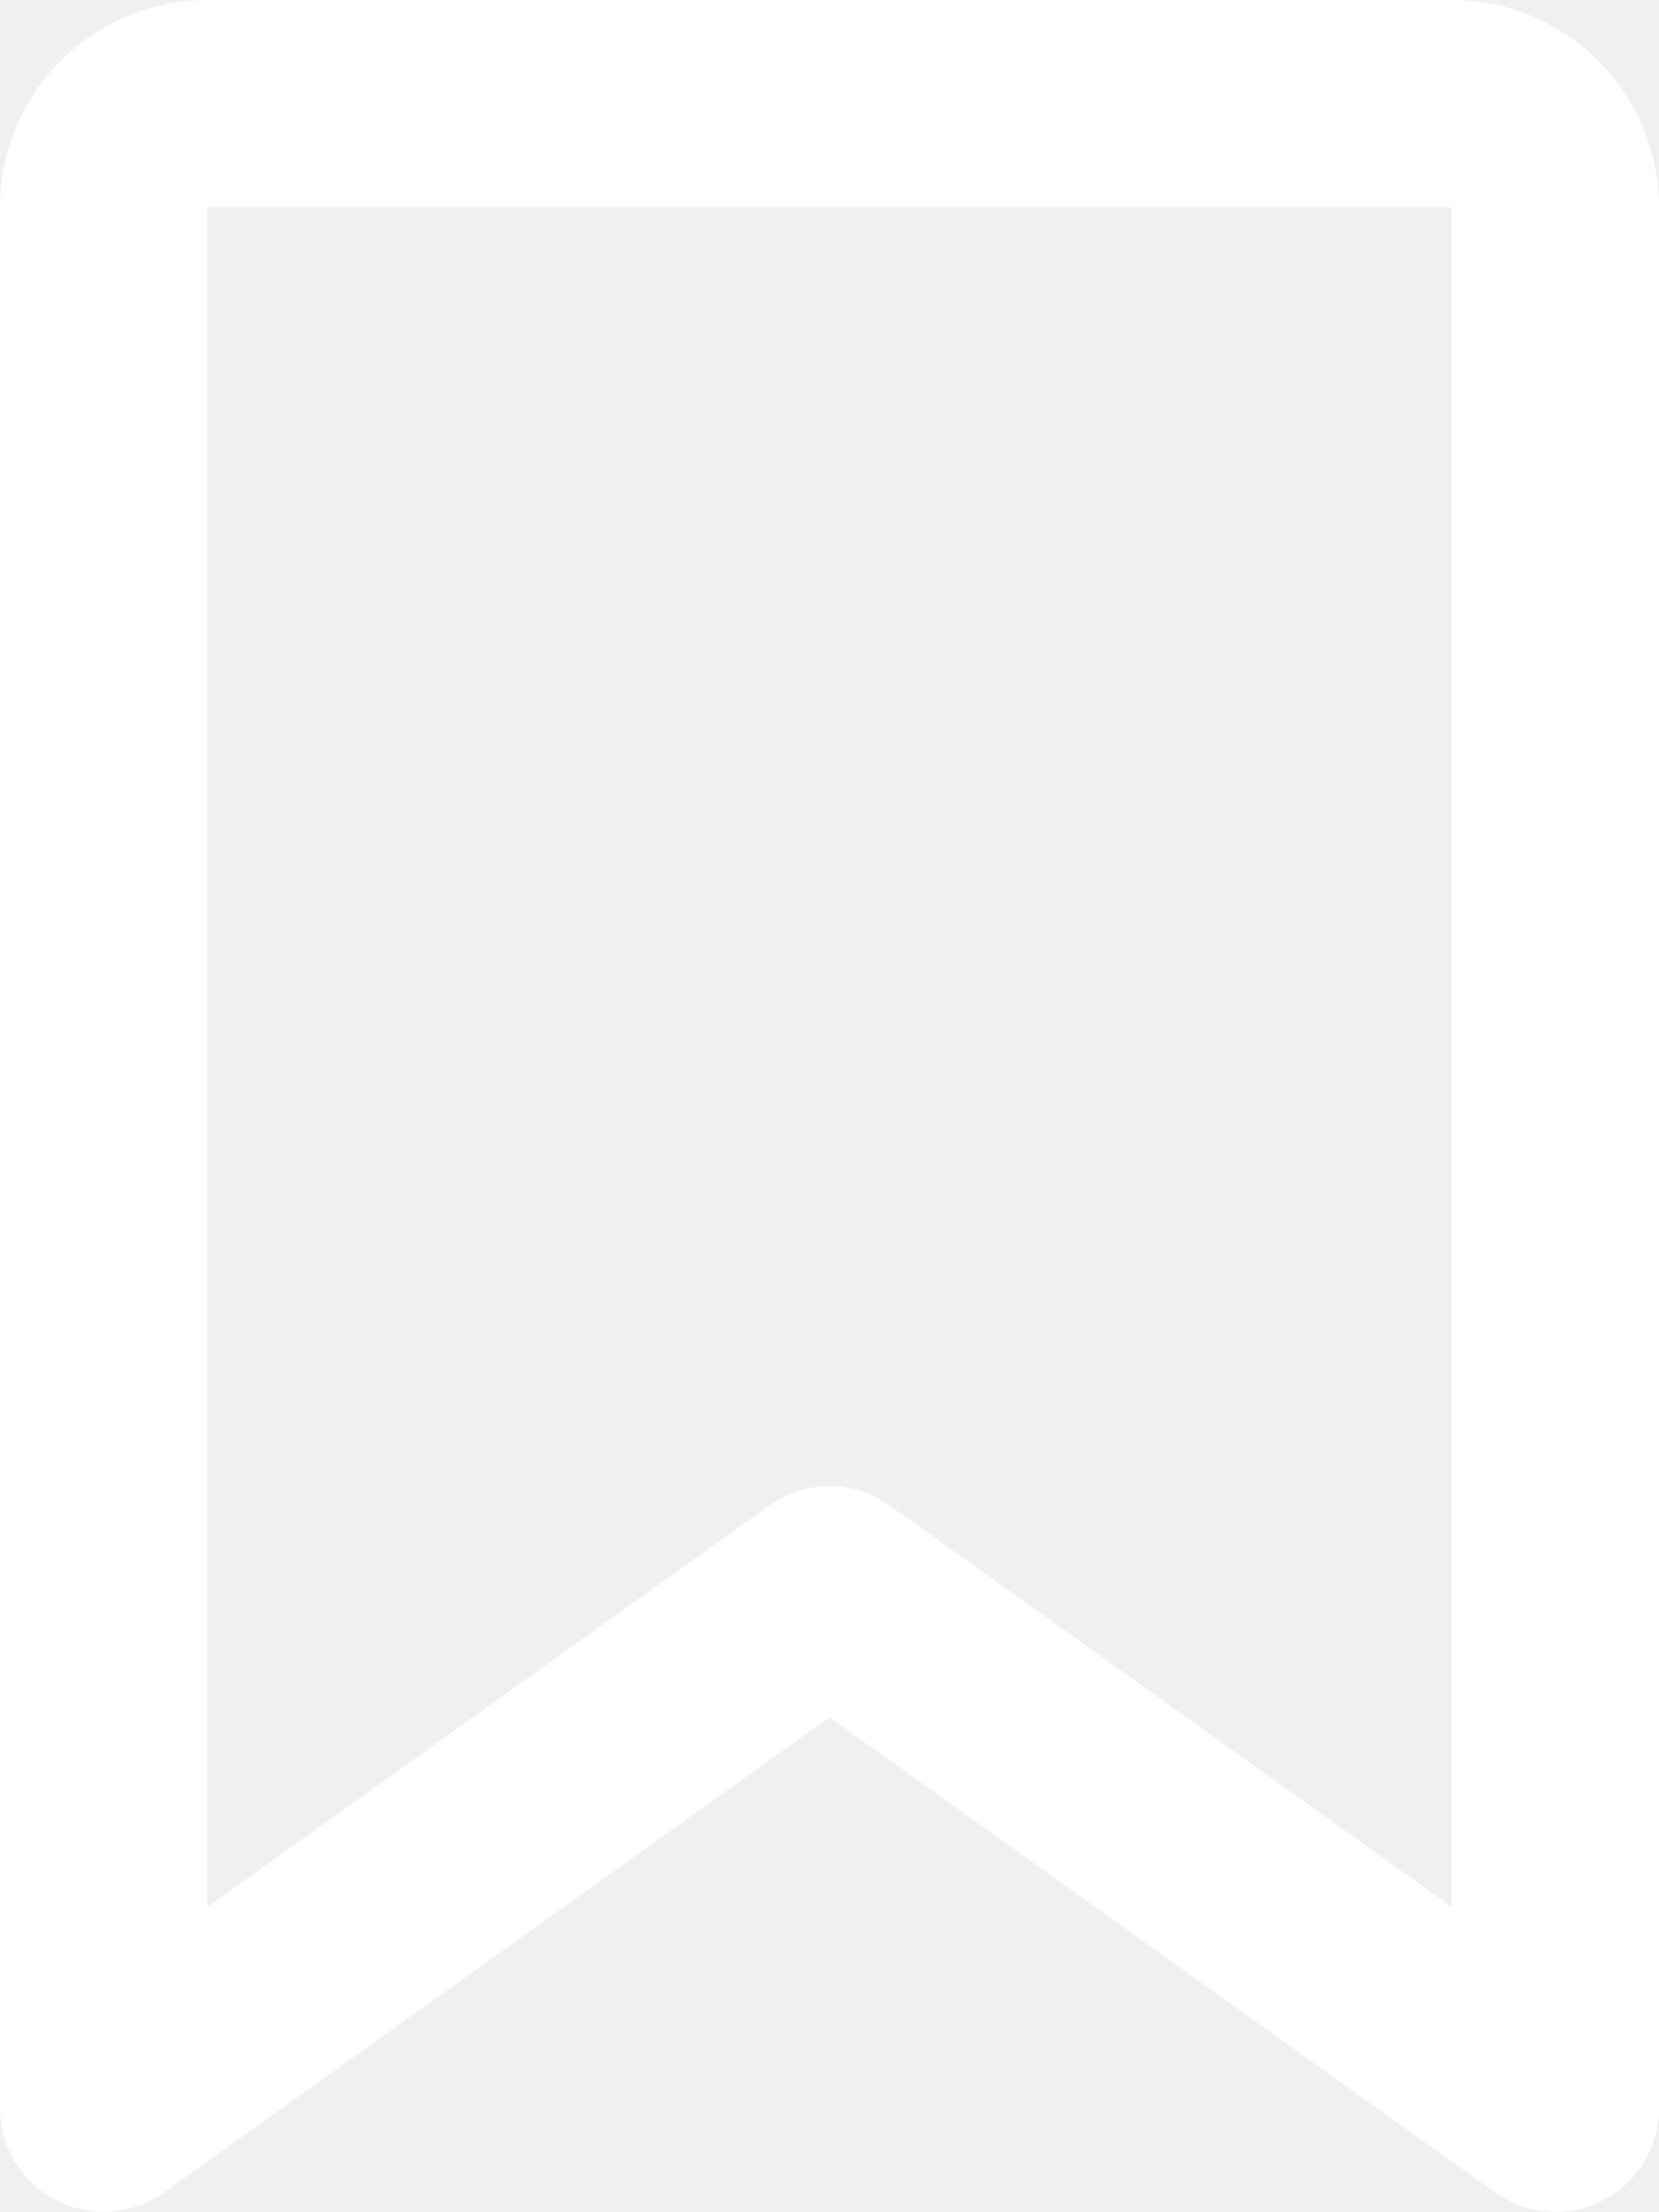
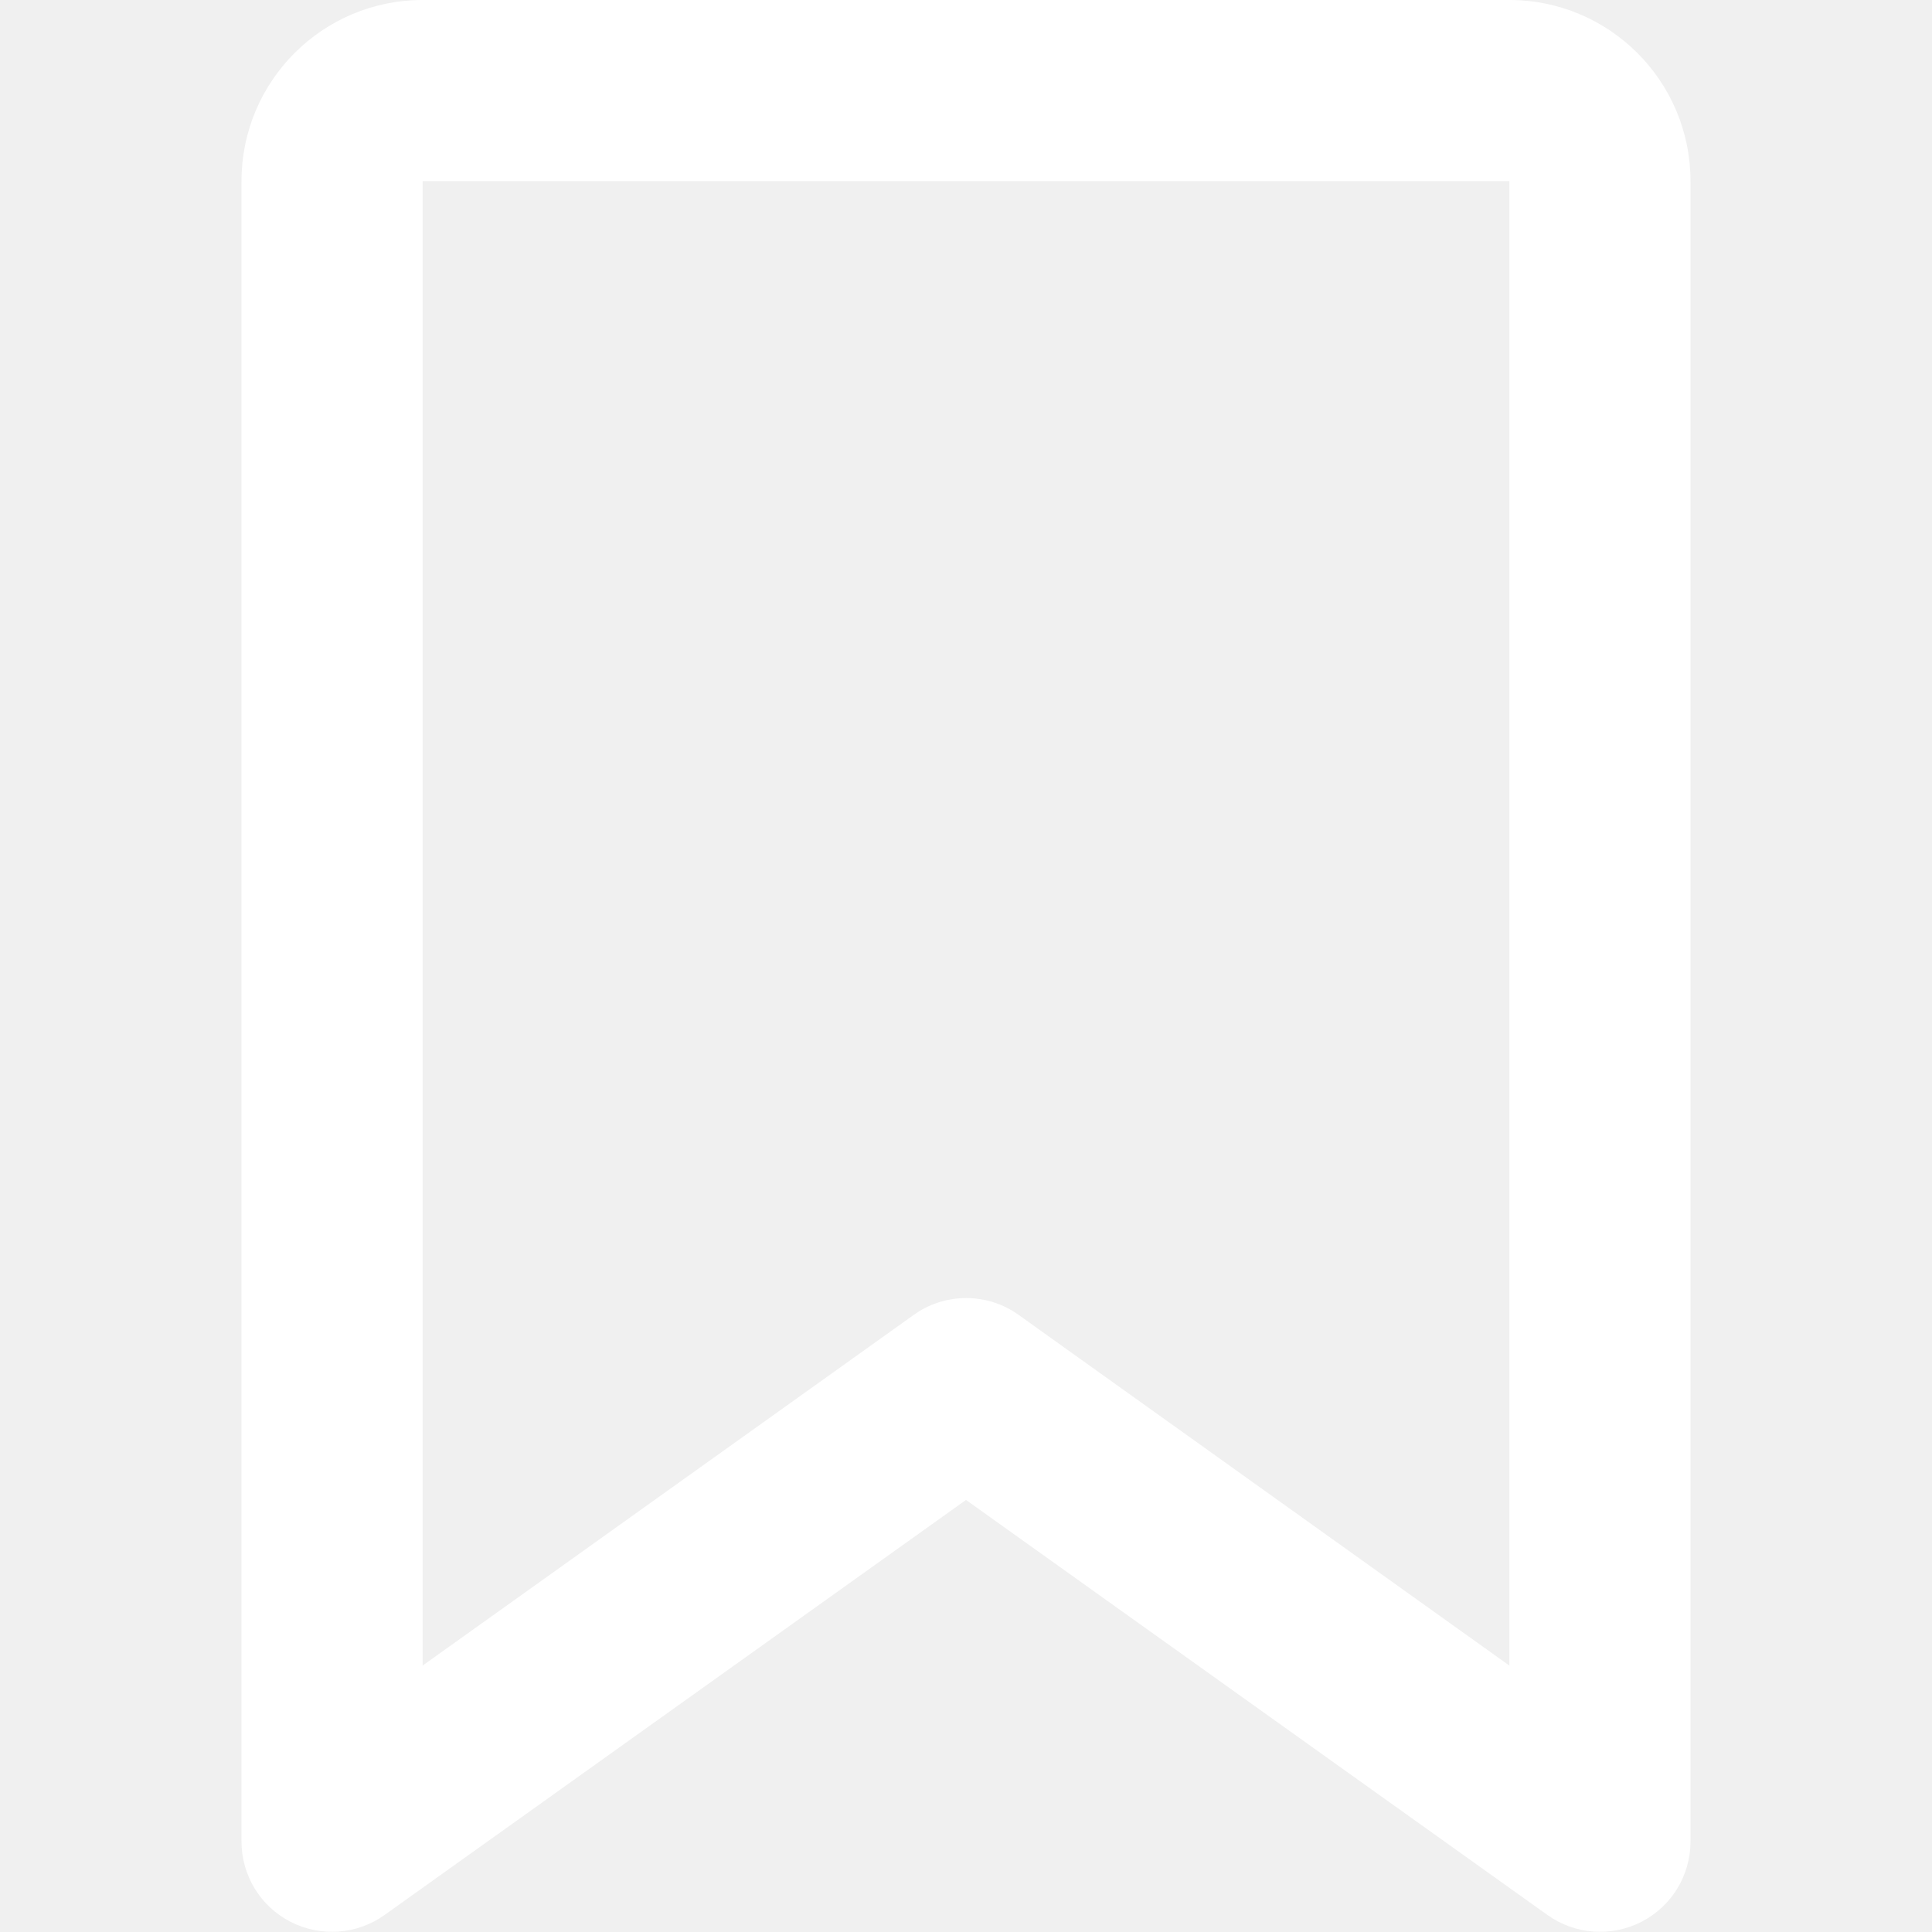
- <svg xmlns="http://www.w3.org/2000/svg" style="fill: #fff" viewBox="0 0 384 512">
+ <svg xmlns="http://www.w3.org/2000/svg" style="fill: #fff" height="40px" viewBox="0 0 384 512" width="40px">
  <path d="M0 48C0 21.5 21.5 0 48 0l0 48V441.4l130.1-92.9c8.3-6 19.6-6 27.9 0L336 441.4V48H48V0H336c26.5 0 48 21.5 48 48V488c0 9-5 17.2-13 21.3s-17.6 3.4-24.9-1.8L192 397.5 37.9 507.5c-7.3 5.2-16.9 5.9-24.9 1.8S0 497 0 488V48z" />
</svg>
